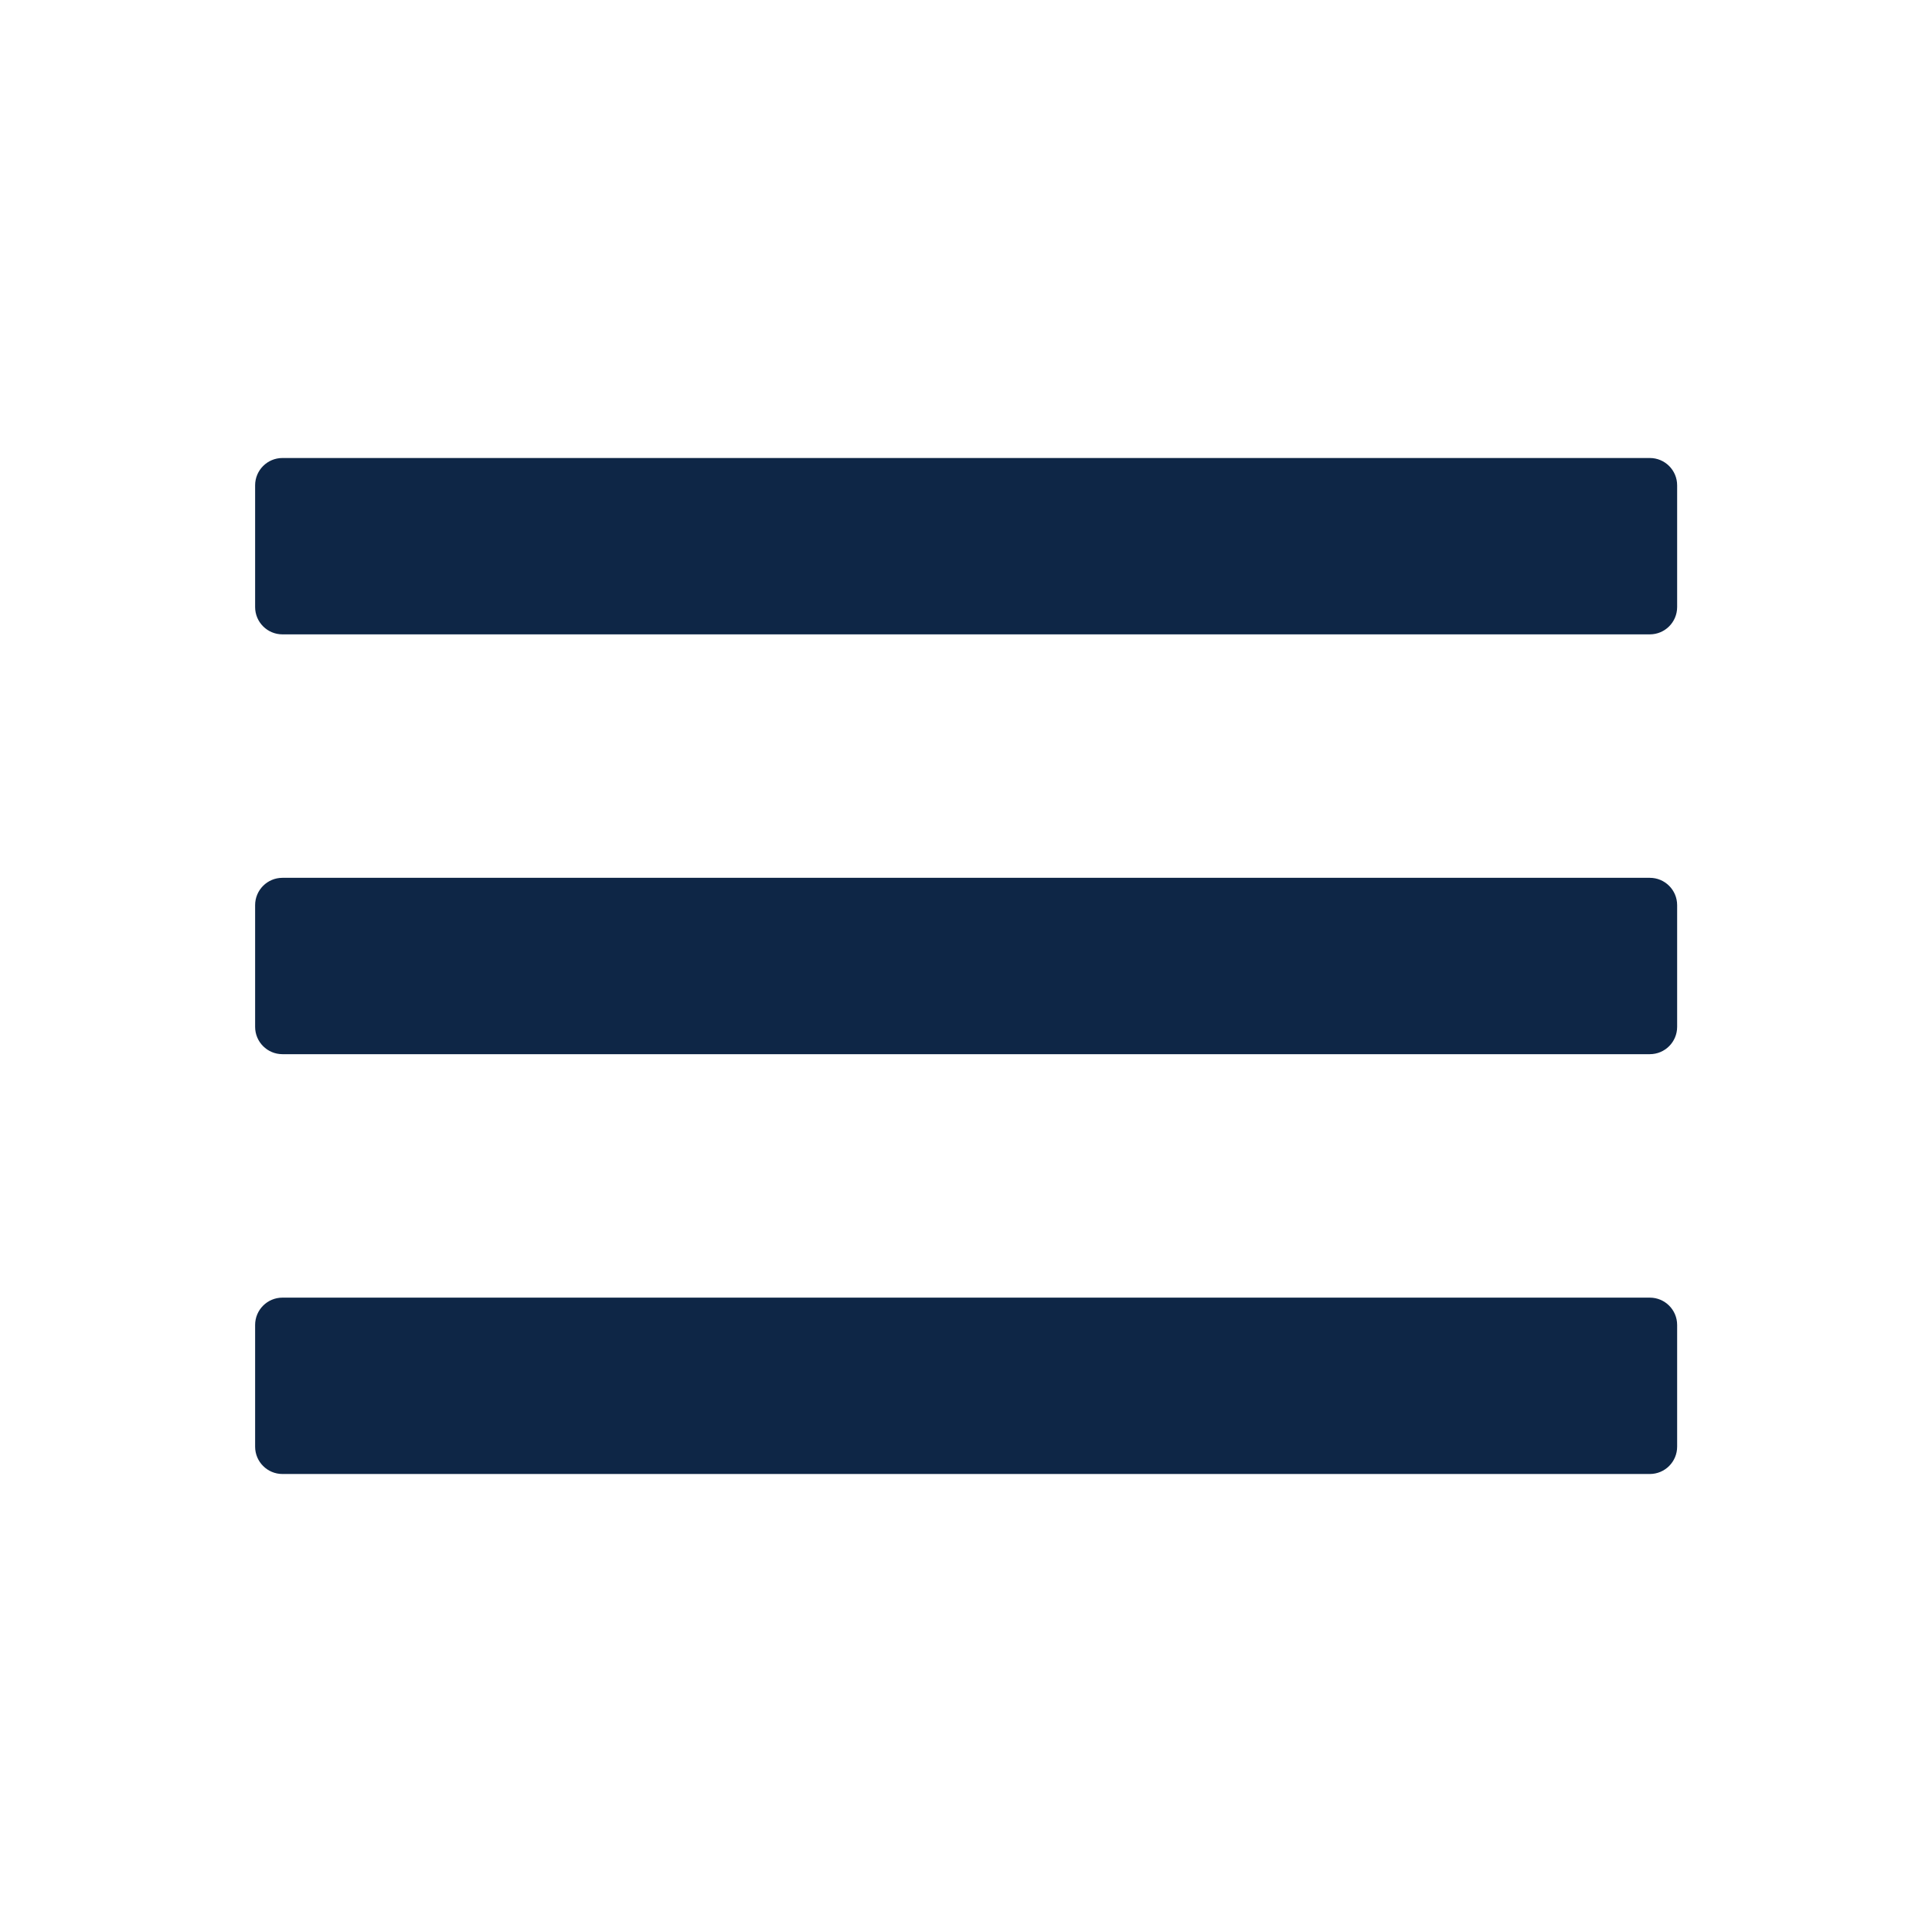
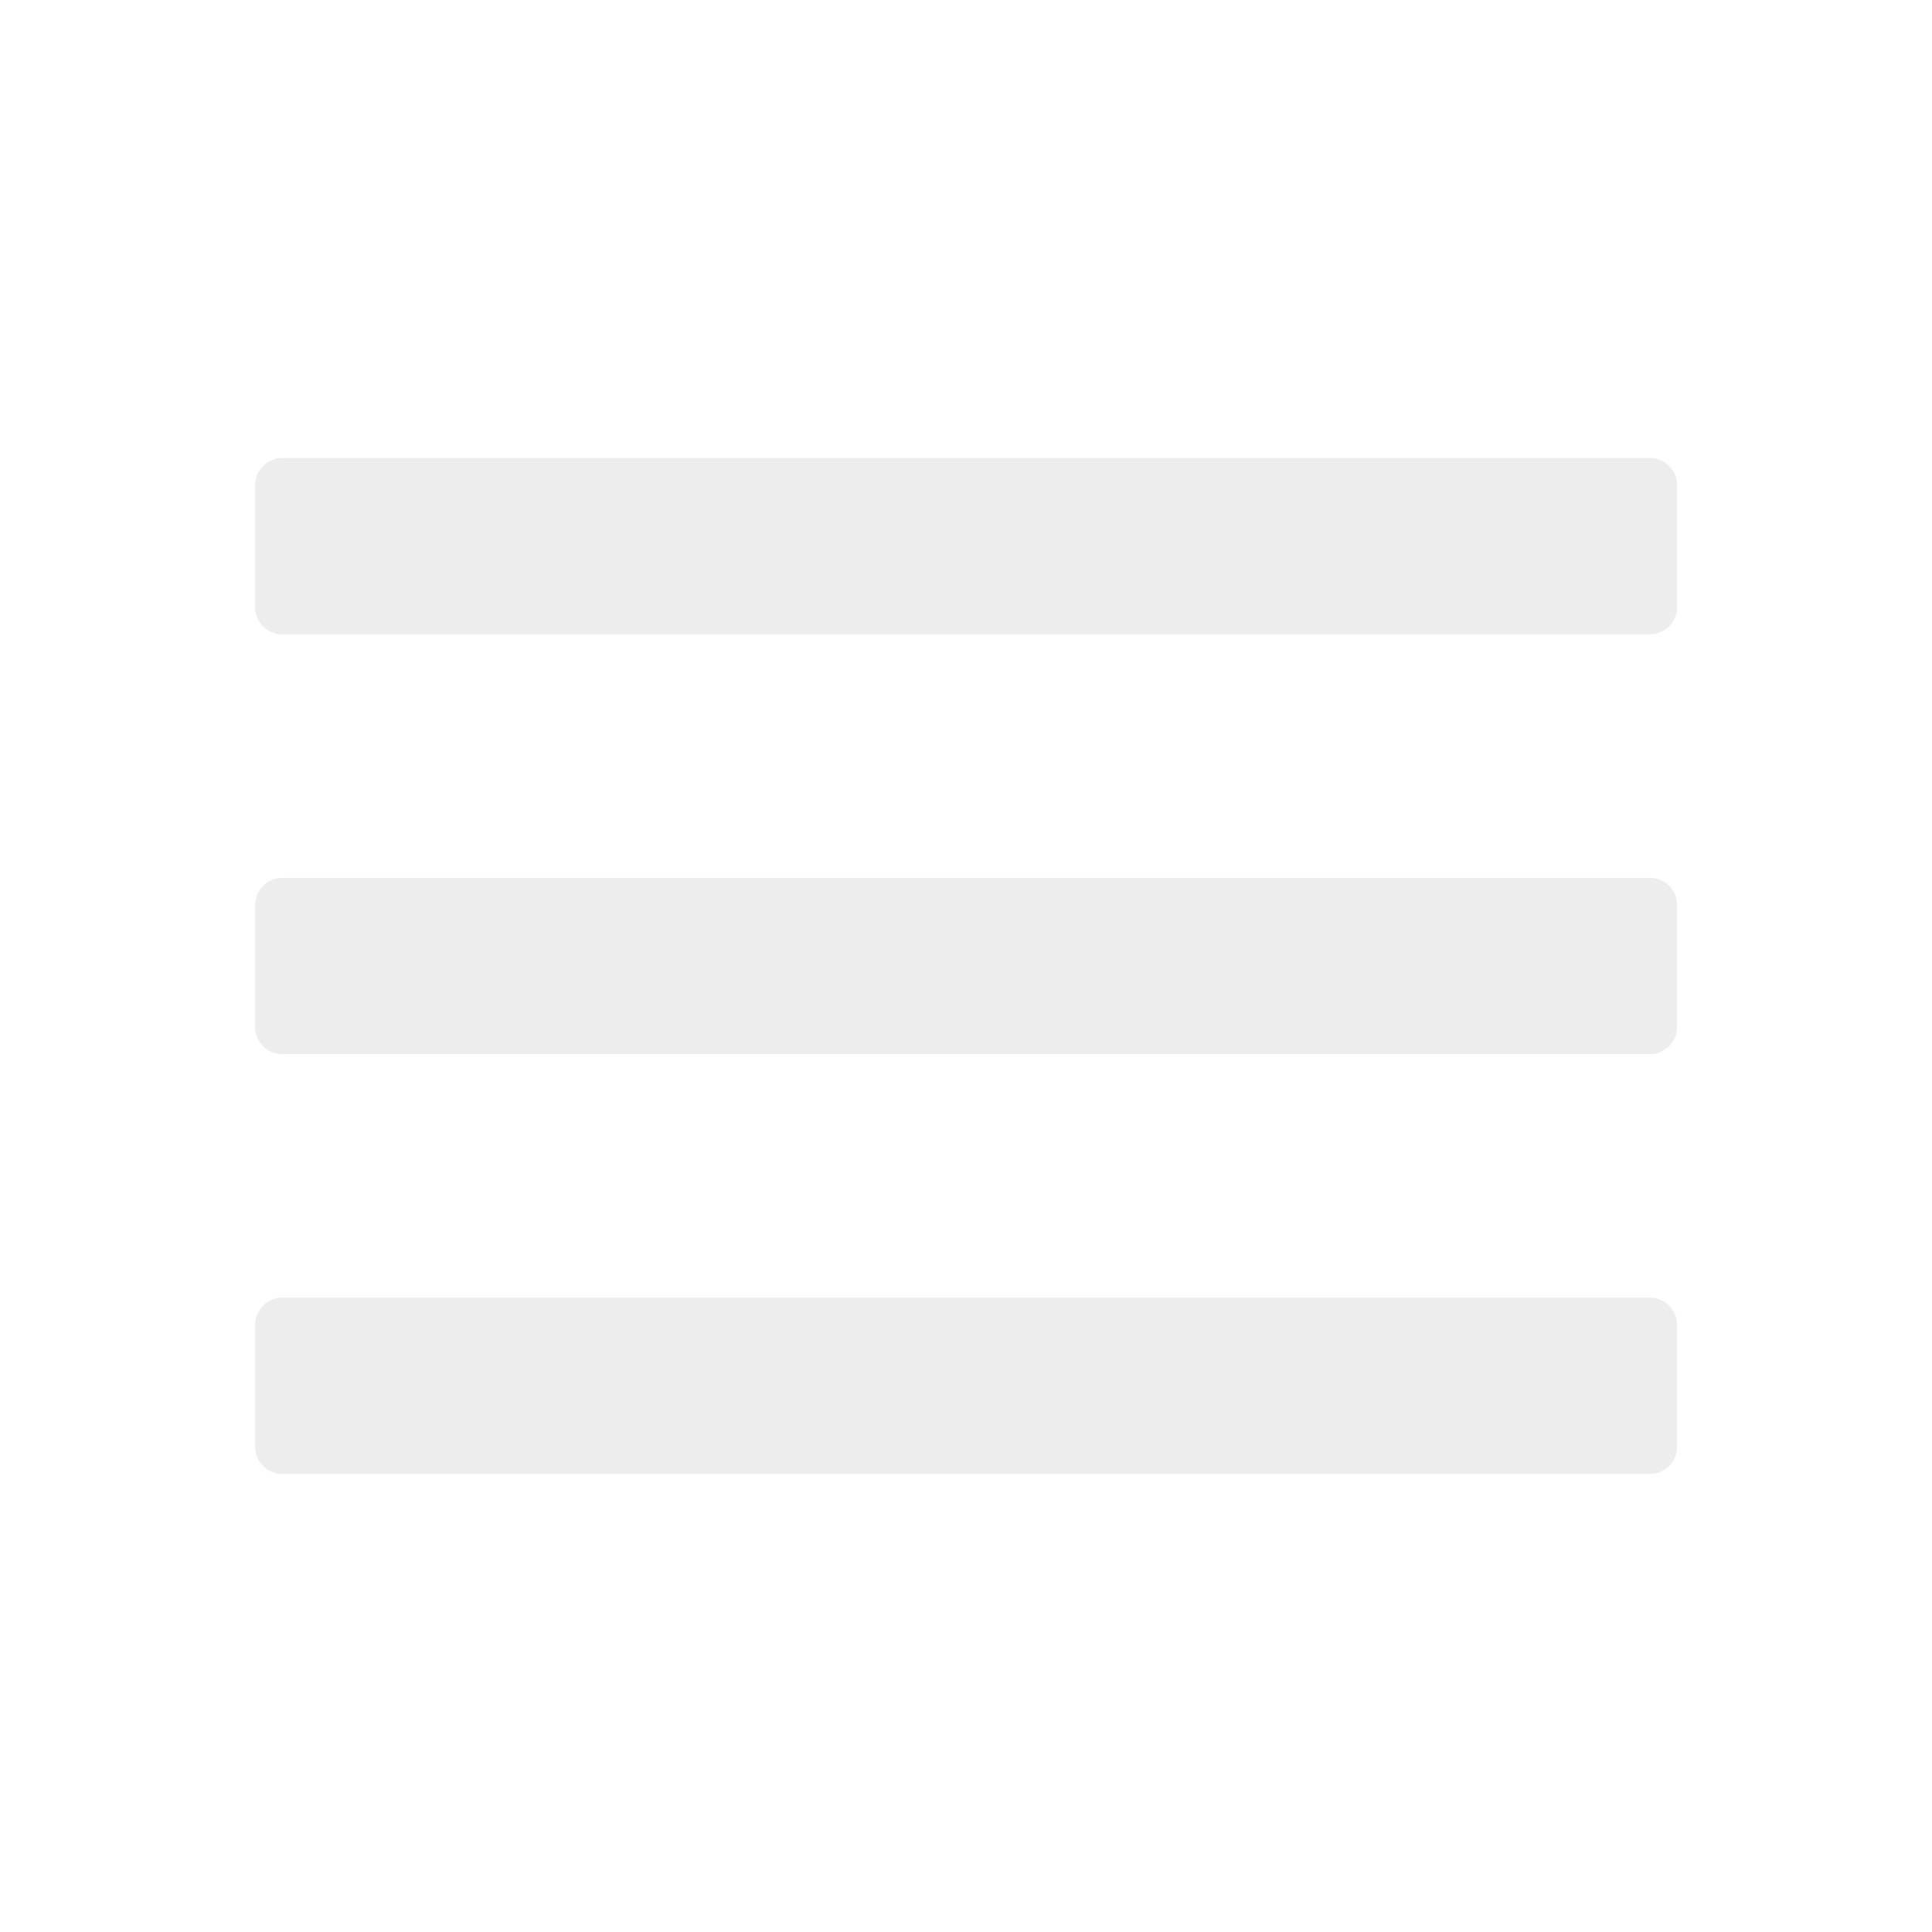
<svg xmlns="http://www.w3.org/2000/svg" id="Layer_1" data-name="Layer 1" viewBox="0 0 72.85 72.85">
  <defs>
    <style>
      .cls-1 {
-         fill: #0e2646;
+         fill: #ededed;
      }
    </style>
  </defs>
  <g>
    <rect class="cls-1" x="9.62" y="17.27" width="53.62" height="6.65" rx="1.03" />
    <rect class="cls-1" x="9.62" y="33.1" width="53.62" height="6.65" rx="1.03" />
    <rect class="cls-1" x="9.62" y="48.93" width="53.62" height="6.65" rx="1.03" />
  </g>
</svg>
